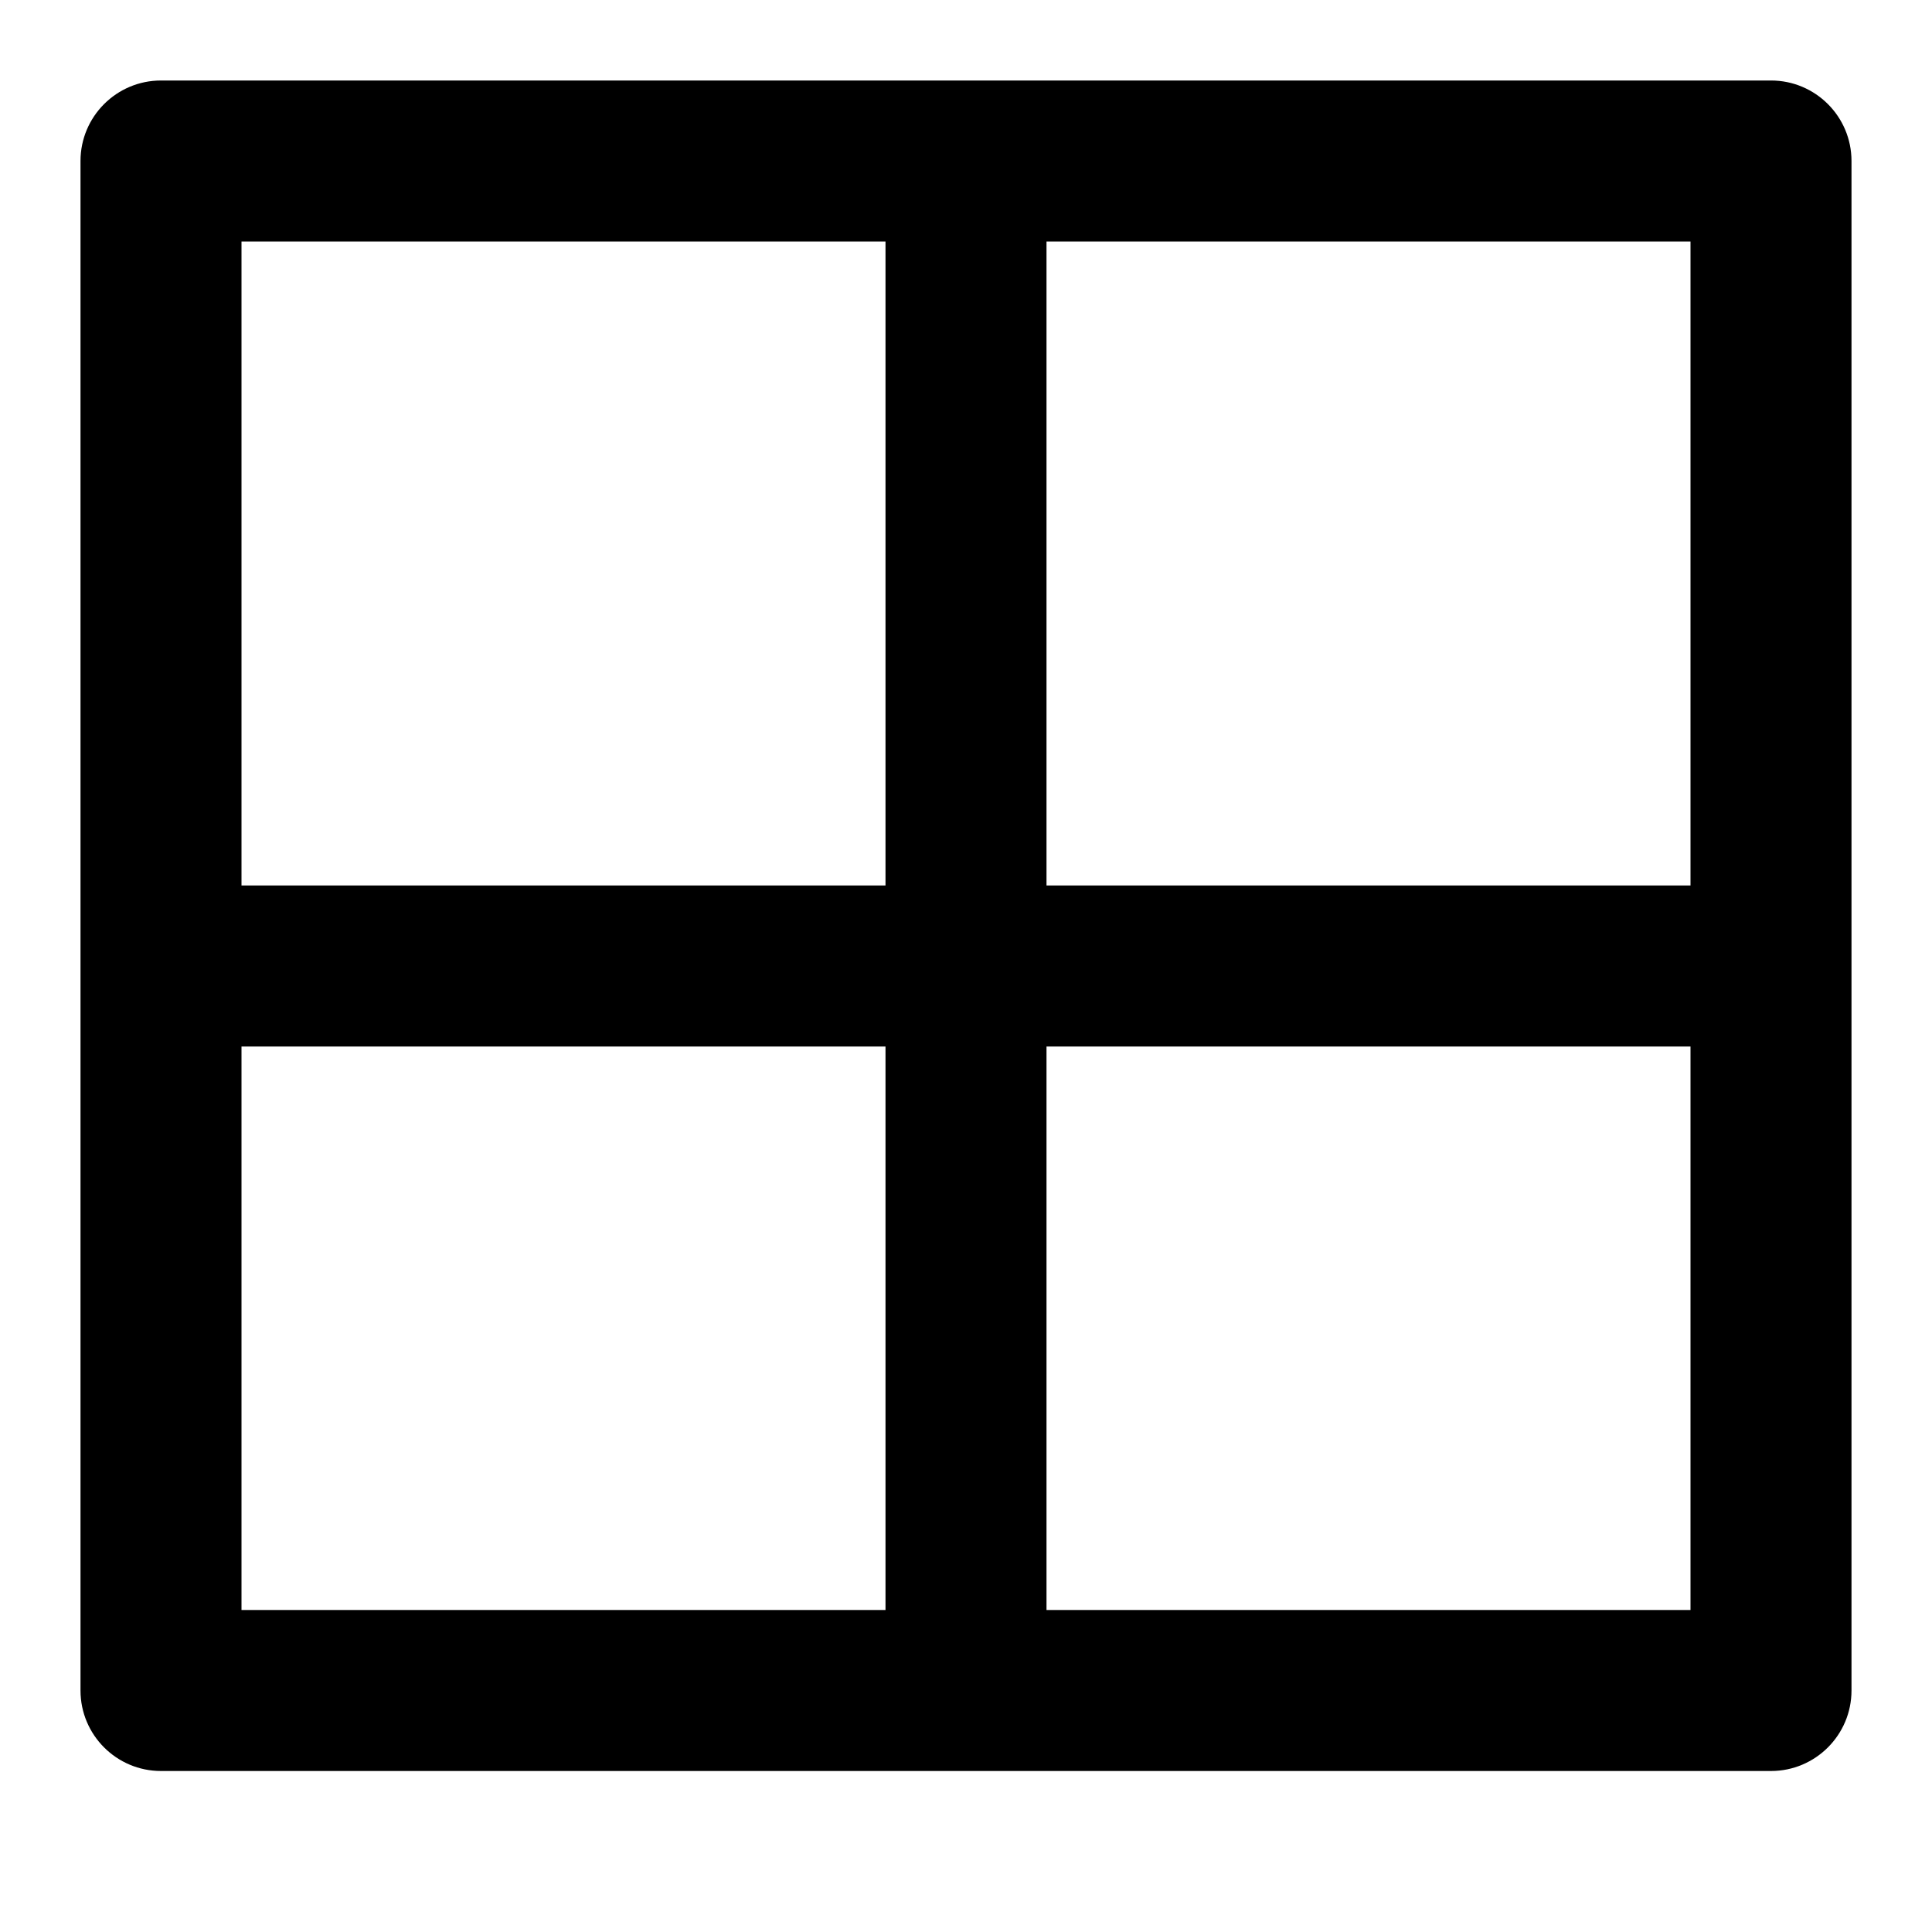
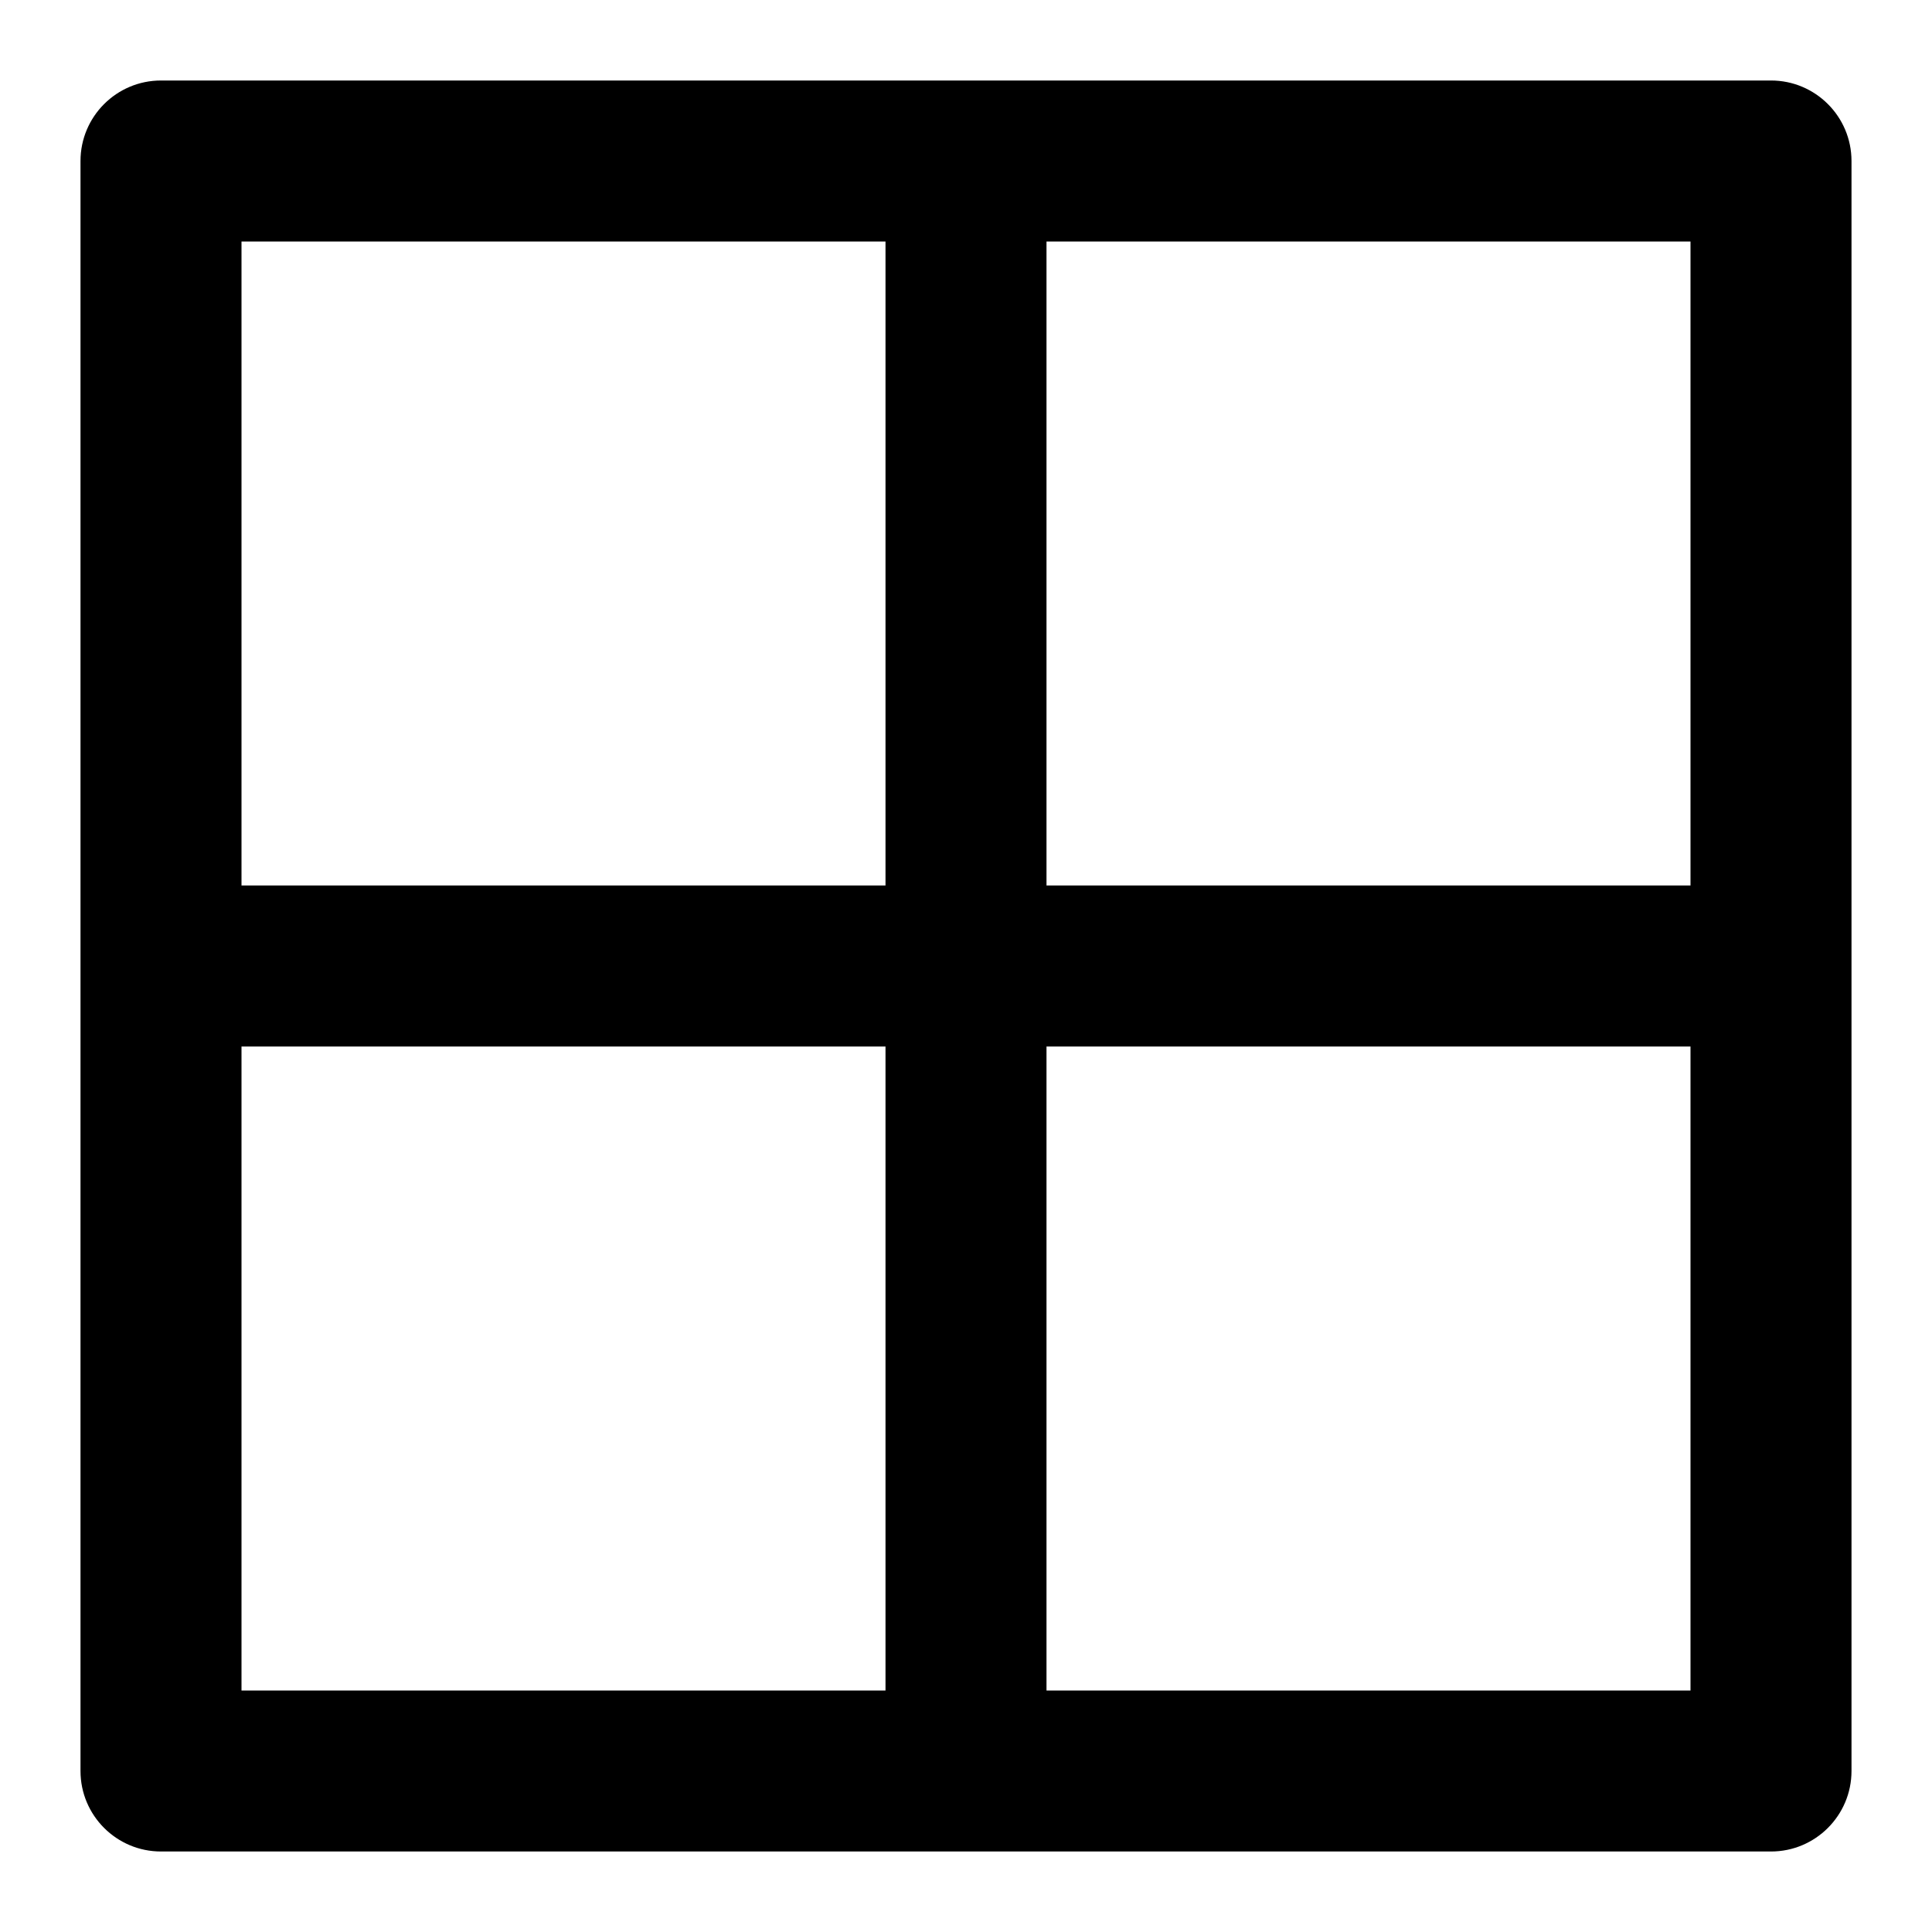
<svg xmlns="http://www.w3.org/2000/svg" width="24" height="24" viewBox="0 0 24 24">
-   <path d="M11,3 L3,3 L3,11 L11,11 L11,3 Z M13,3 L13,11 L21,11 L21,3 L13,3 Z M21,13 L13,13 L13,20 L21,20 L21,13 Z M11,20 L11,13 L3,13 L3,20 L11,20 Z M1,2 C1,1.448 1.448,1 2,1 L22,1 C22.552,1 23,1.448 23,2 L23,21 C23,21.552 22.552,22 22,22 L2,22 C1.448,22 1,21.552 1,21 L1,2 Z" />
+   <path d="M 2,1 C 1.448,1 1,1.448 1,2 v 20 c 0,0.552 0.448,1 1,1 h 20 c 0.552,0 1,-0.448 1,-1 V 2 C 23,1.448 22.552,1 22,1 Z m 9,12 v 8 H 3 V 13 Z M 3,3 h 8 v 8 H 3 Z m 18,10 v 8 h -8 v -8 z m 0,-2 H 13 V 3 h 8 z" />
</svg>
